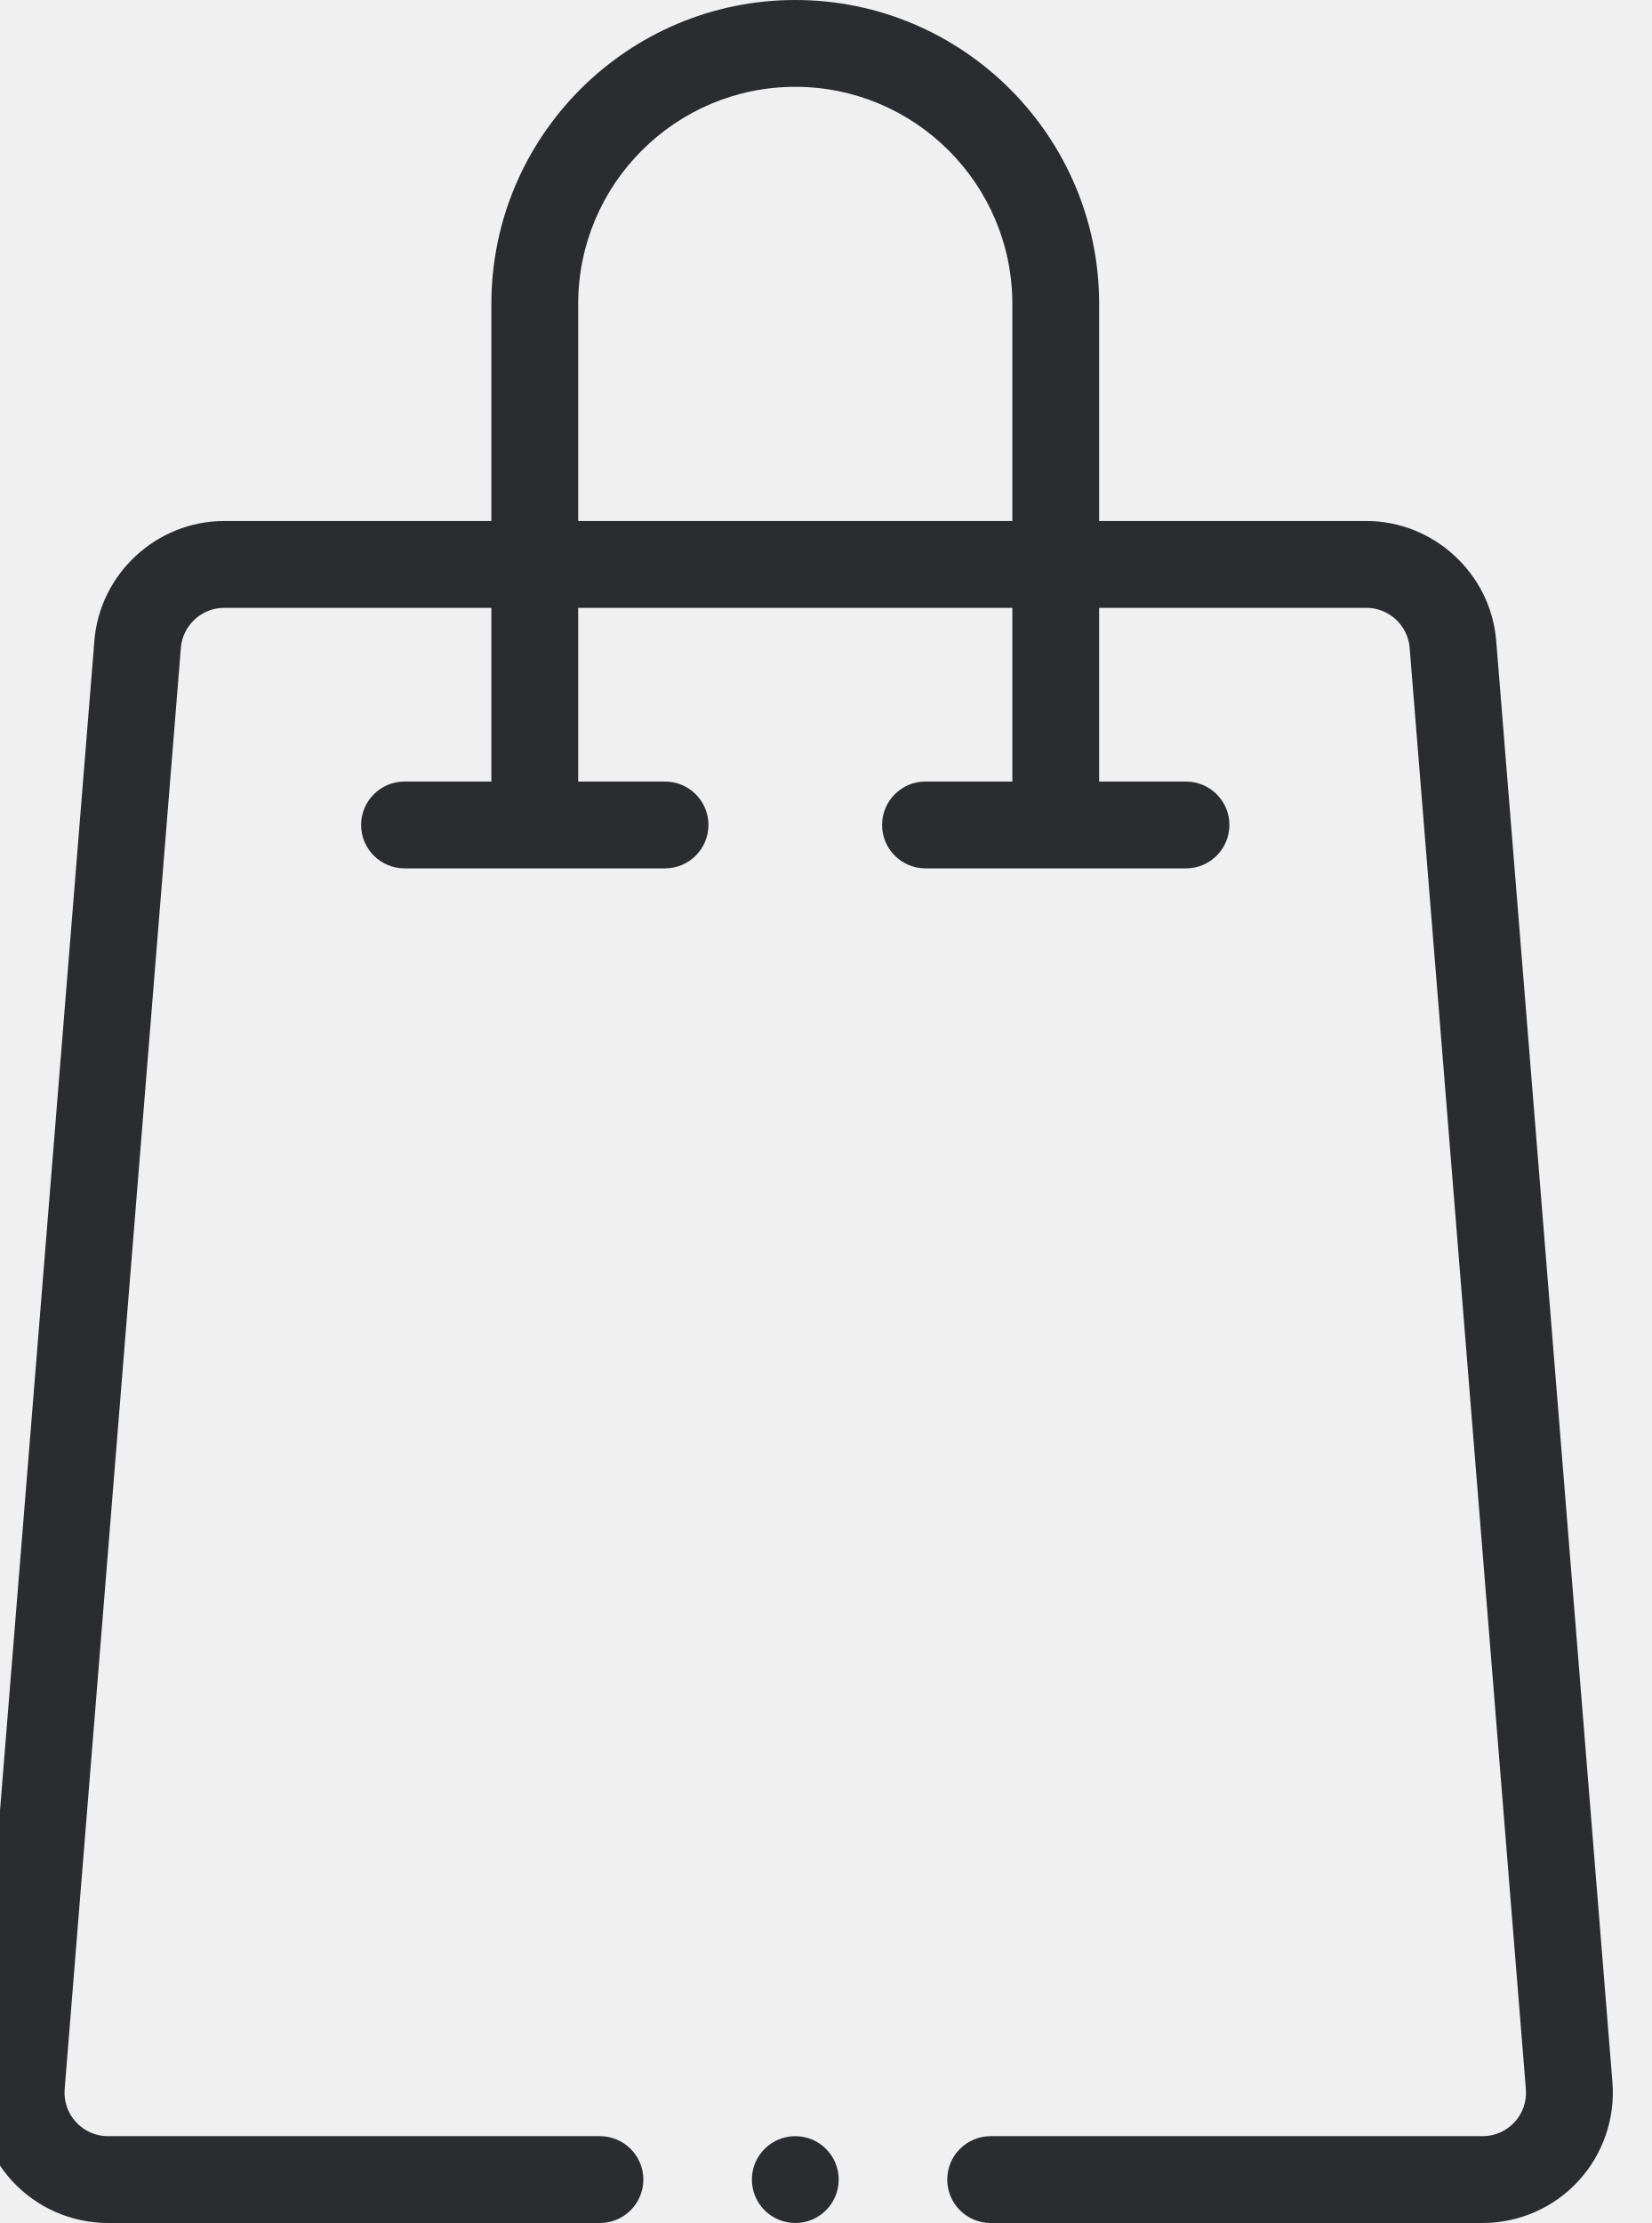
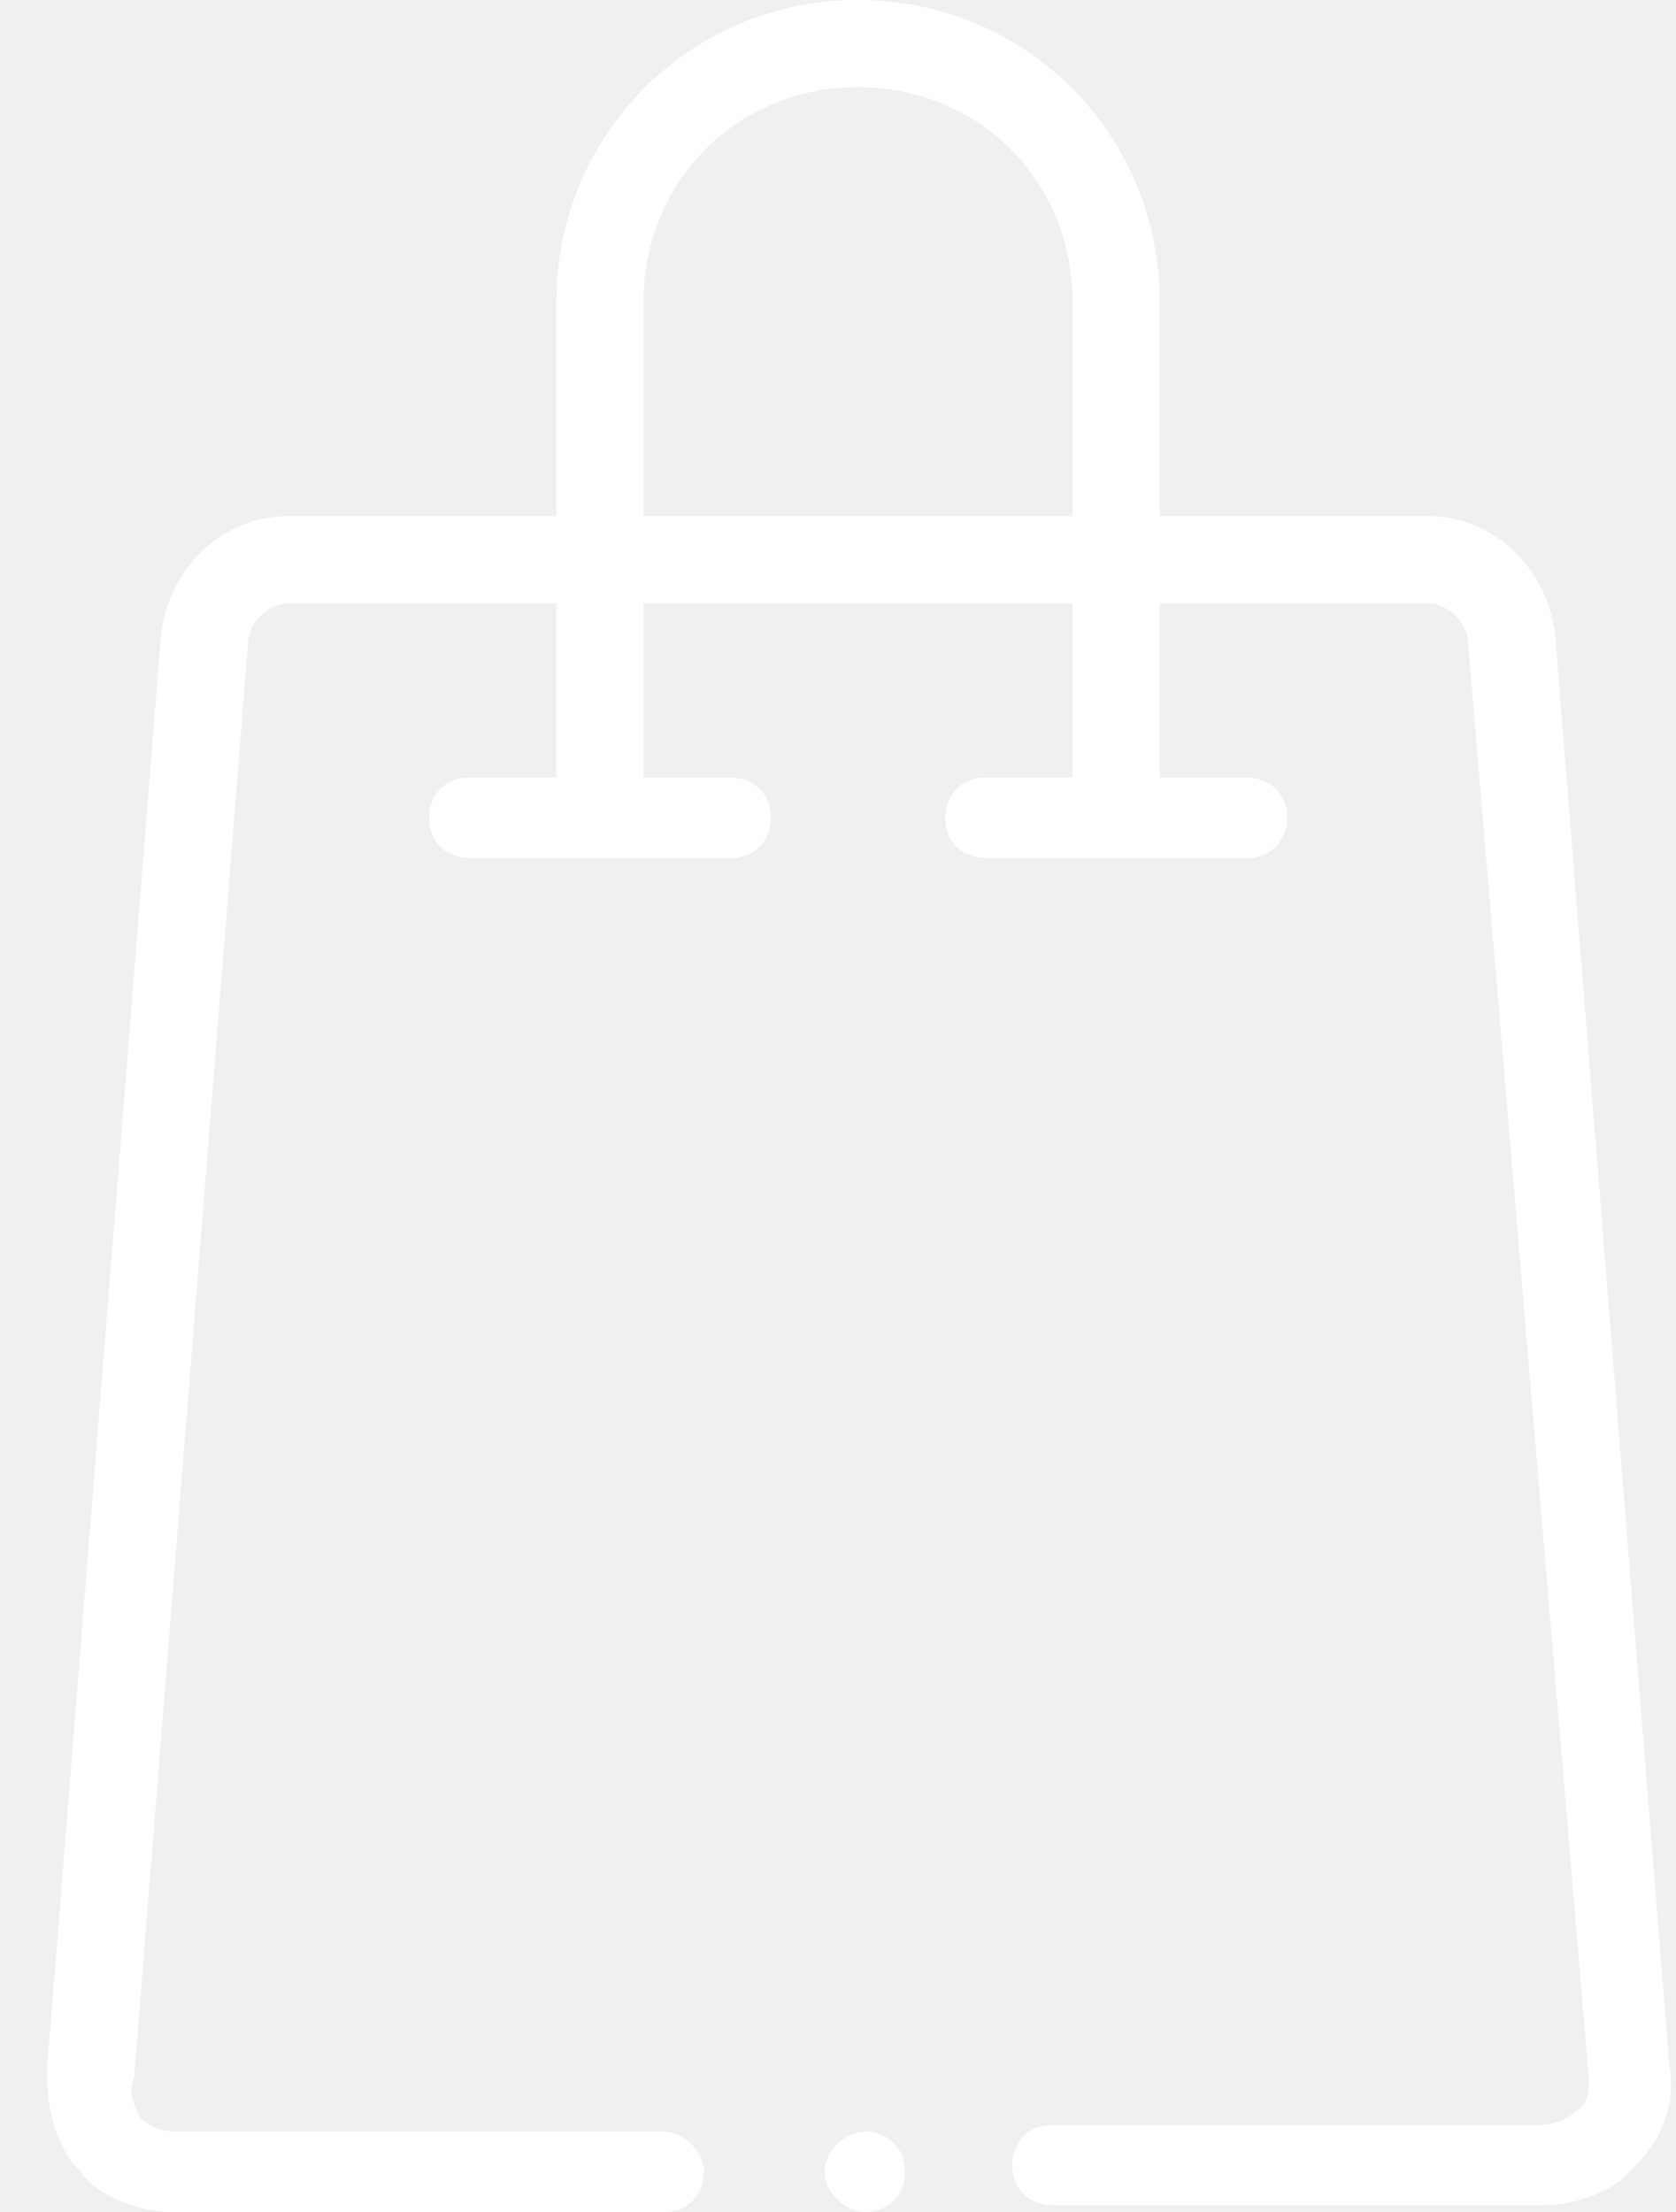
- <svg xmlns="http://www.w3.org/2000/svg" width="26" height="35" viewBox="0 0 26 35" fill="none">
-   <path d="M13.206 34.316C13.206 34.694 12.9 35 12.523 35C12.145 35 11.839 34.694 11.839 34.316C11.839 33.939 12.145 33.633 12.523 33.633C12.9 33.633 13.206 33.939 13.206 34.316Z" fill="#2A2C30" />
-   <path d="M1.699 35H9.446C9.824 35 10.13 34.694 10.13 34.316C10.13 33.939 9.824 33.633 9.446 33.633H1.699C1.509 33.633 1.326 33.553 1.197 33.412C1.068 33.273 1.003 33.084 1.018 32.894L2.848 10.198C2.877 9.846 3.176 9.57 3.529 9.57H7.737V12.305H6.37C5.992 12.305 5.686 12.611 5.686 12.988C5.686 13.366 5.992 13.672 6.37 13.672H10.471C10.849 13.672 11.155 13.366 11.155 12.988C11.155 12.611 10.849 12.305 10.471 12.305H9.104V9.57H15.94V12.305H14.573C14.195 12.305 13.889 12.611 13.889 12.988C13.889 13.366 14.195 13.672 14.573 13.672H18.674C19.052 13.672 19.358 13.366 19.358 12.988C19.358 12.611 19.052 12.305 18.674 12.305H17.307V9.57H21.515C21.869 9.57 22.168 9.846 22.196 10.199L24.026 32.894C24.042 33.084 23.977 33.273 23.847 33.413C23.718 33.553 23.535 33.633 23.345 33.633H15.598C15.221 33.633 14.915 33.939 14.915 34.316C14.915 34.694 15.221 35 15.598 35H23.345C23.917 35 24.467 34.759 24.852 34.34C25.239 33.921 25.435 33.353 25.389 32.784L23.559 10.089C23.474 9.032 22.576 8.203 21.515 8.203H17.307V4.785C17.307 2.147 15.161 0 12.522 0C9.884 0 7.737 2.147 7.737 4.785V8.203H3.529C2.468 8.203 1.57 9.032 1.486 10.089L-0.345 32.784C-0.391 33.353 -0.195 33.921 0.192 34.339C0.578 34.759 1.127 35 1.699 35ZM9.104 4.785C9.104 2.9 10.637 1.367 12.522 1.367C14.407 1.367 15.94 2.9 15.94 4.785V8.203H9.104V4.785Z" fill="#2A2C30" />
+ <svg xmlns="http://www.w3.org/2000/svg" version="1.1" id="Слой_1" x="0px" y="0px" viewBox="0 0 25 33" style="enable-background:new 0 0 25 33;" xml:space="preserve">
+   <style type="text/css">
+ 	.st0{fill:#FFFFFF;}
+ </style>
+   <path class="st0" d="M13.5,32.4c0,0.4-0.3,0.6-0.6,0.6s-0.6-0.3-0.6-0.6s0.3-0.6,0.6-0.6S13.5,32,13.5,32.4z" />
+   <path class="st0" d="M2.6,33h7.3c0.4,0,0.6-0.3,0.6-0.6s-0.3-0.6-0.6-0.6H2.6c-0.2,0-0.4-0.1-0.5-0.2C2,31.4,1.9,31.2,2,31L3.7,9.6  C3.7,9.3,4,9,4.3,9h4v2.6H7c-0.4,0-0.6,0.3-0.6,0.6c0,0.4,0.3,0.6,0.6,0.6h3.9c0.4,0,0.6-0.3,0.6-0.6c0-0.4-0.3-0.6-0.6-0.6H9.6V9  H16v2.6h-1.3c-0.4,0-0.6,0.3-0.6,0.6c0,0.4,0.3,0.6,0.6,0.6h3.9c0.4,0,0.6-0.3,0.6-0.6c0-0.4-0.3-0.6-0.6-0.6h-1.3V9h4  c0.3,0,0.6,0.3,0.6,0.6L23.7,31c0,0.2,0,0.4-0.2,0.5c-0.1,0.1-0.3,0.2-0.5,0.2h-7.3c-0.4,0-0.6,0.3-0.6,0.6c0,0.4,0.3,0.6,0.6,0.6  H23c0.5,0,1.1-0.2,1.4-0.6c0.4-0.4,0.6-0.9,0.5-1.5L23.2,9.5c-0.1-1-0.9-1.8-1.9-1.8h-4V4.5c0-2.5-2-4.5-4.5-4.5  c-2.5,0-4.5,2-4.5,4.5v3.2h-4c-1,0-1.8,0.8-1.9,1.8L0.7,30.9c0,0.5,0.1,1.1,0.5,1.5C1.5,32.8,2.1,33,2.6,33L2.6,33z M9.6,4.5  c0-1.8,1.4-3.2,3.2-3.2c1.8,0,3.2,1.4,3.2,3.2v3.2H9.6V4.5z" />
</svg>
